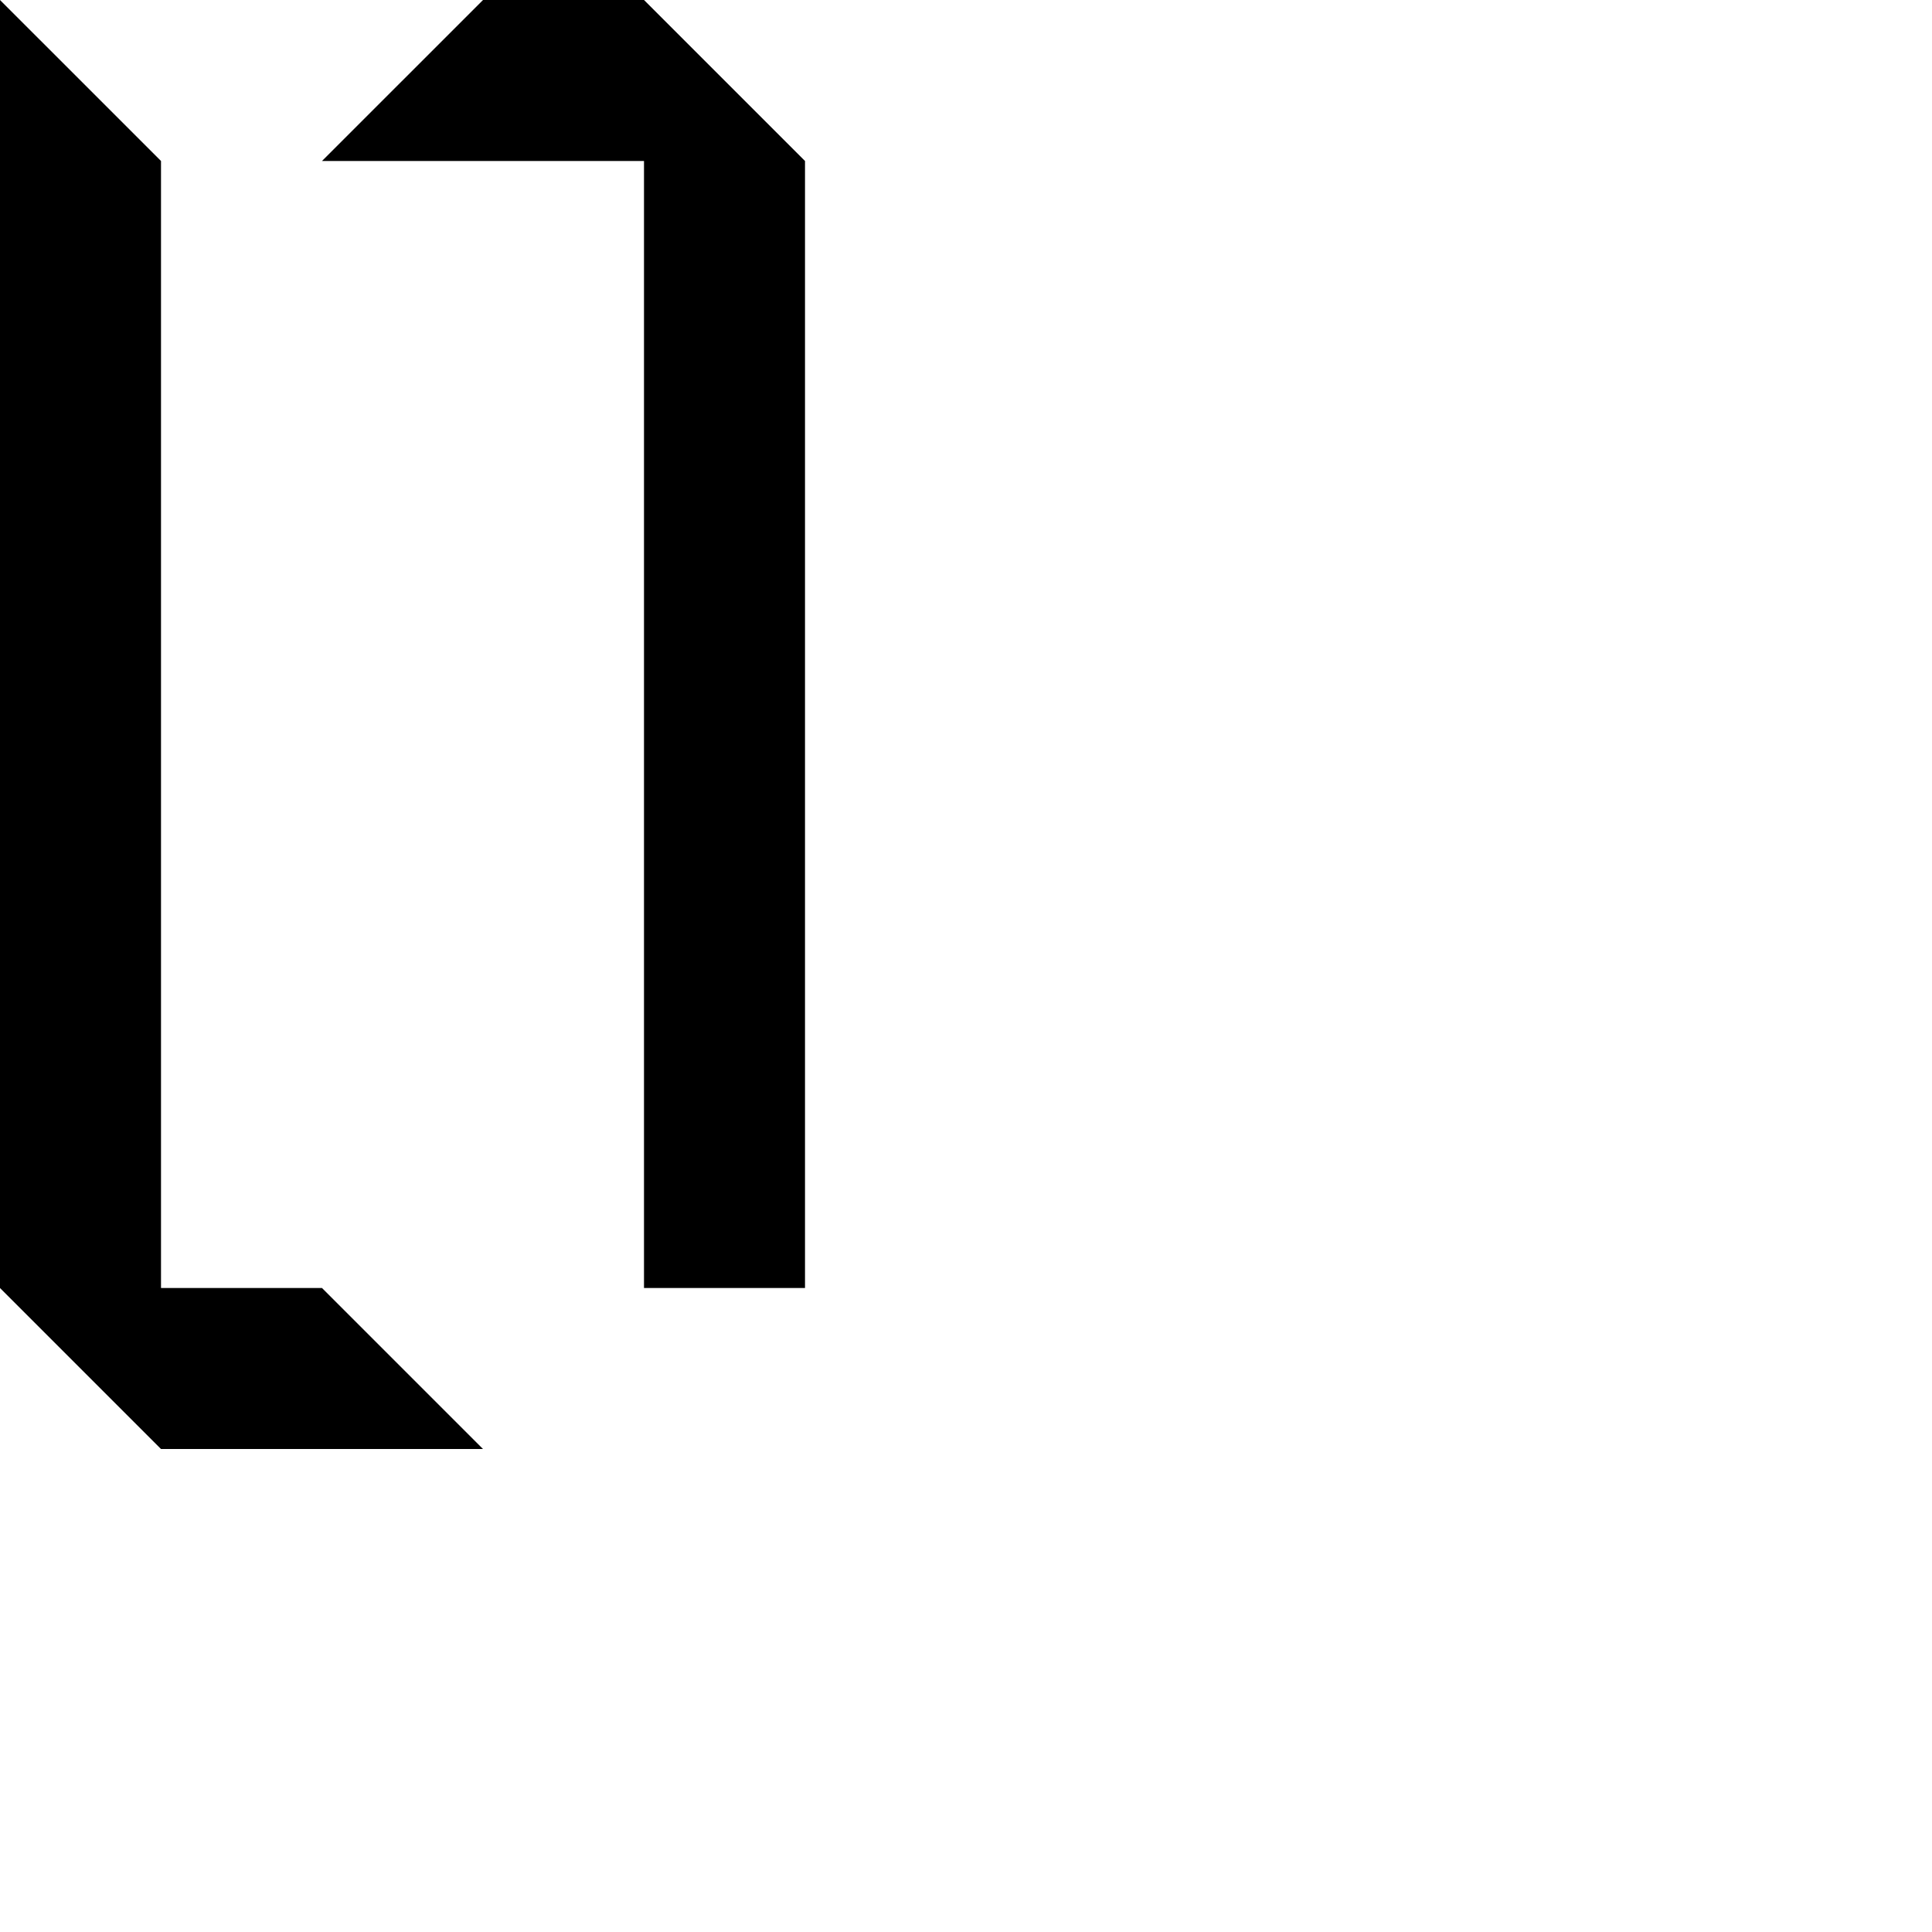
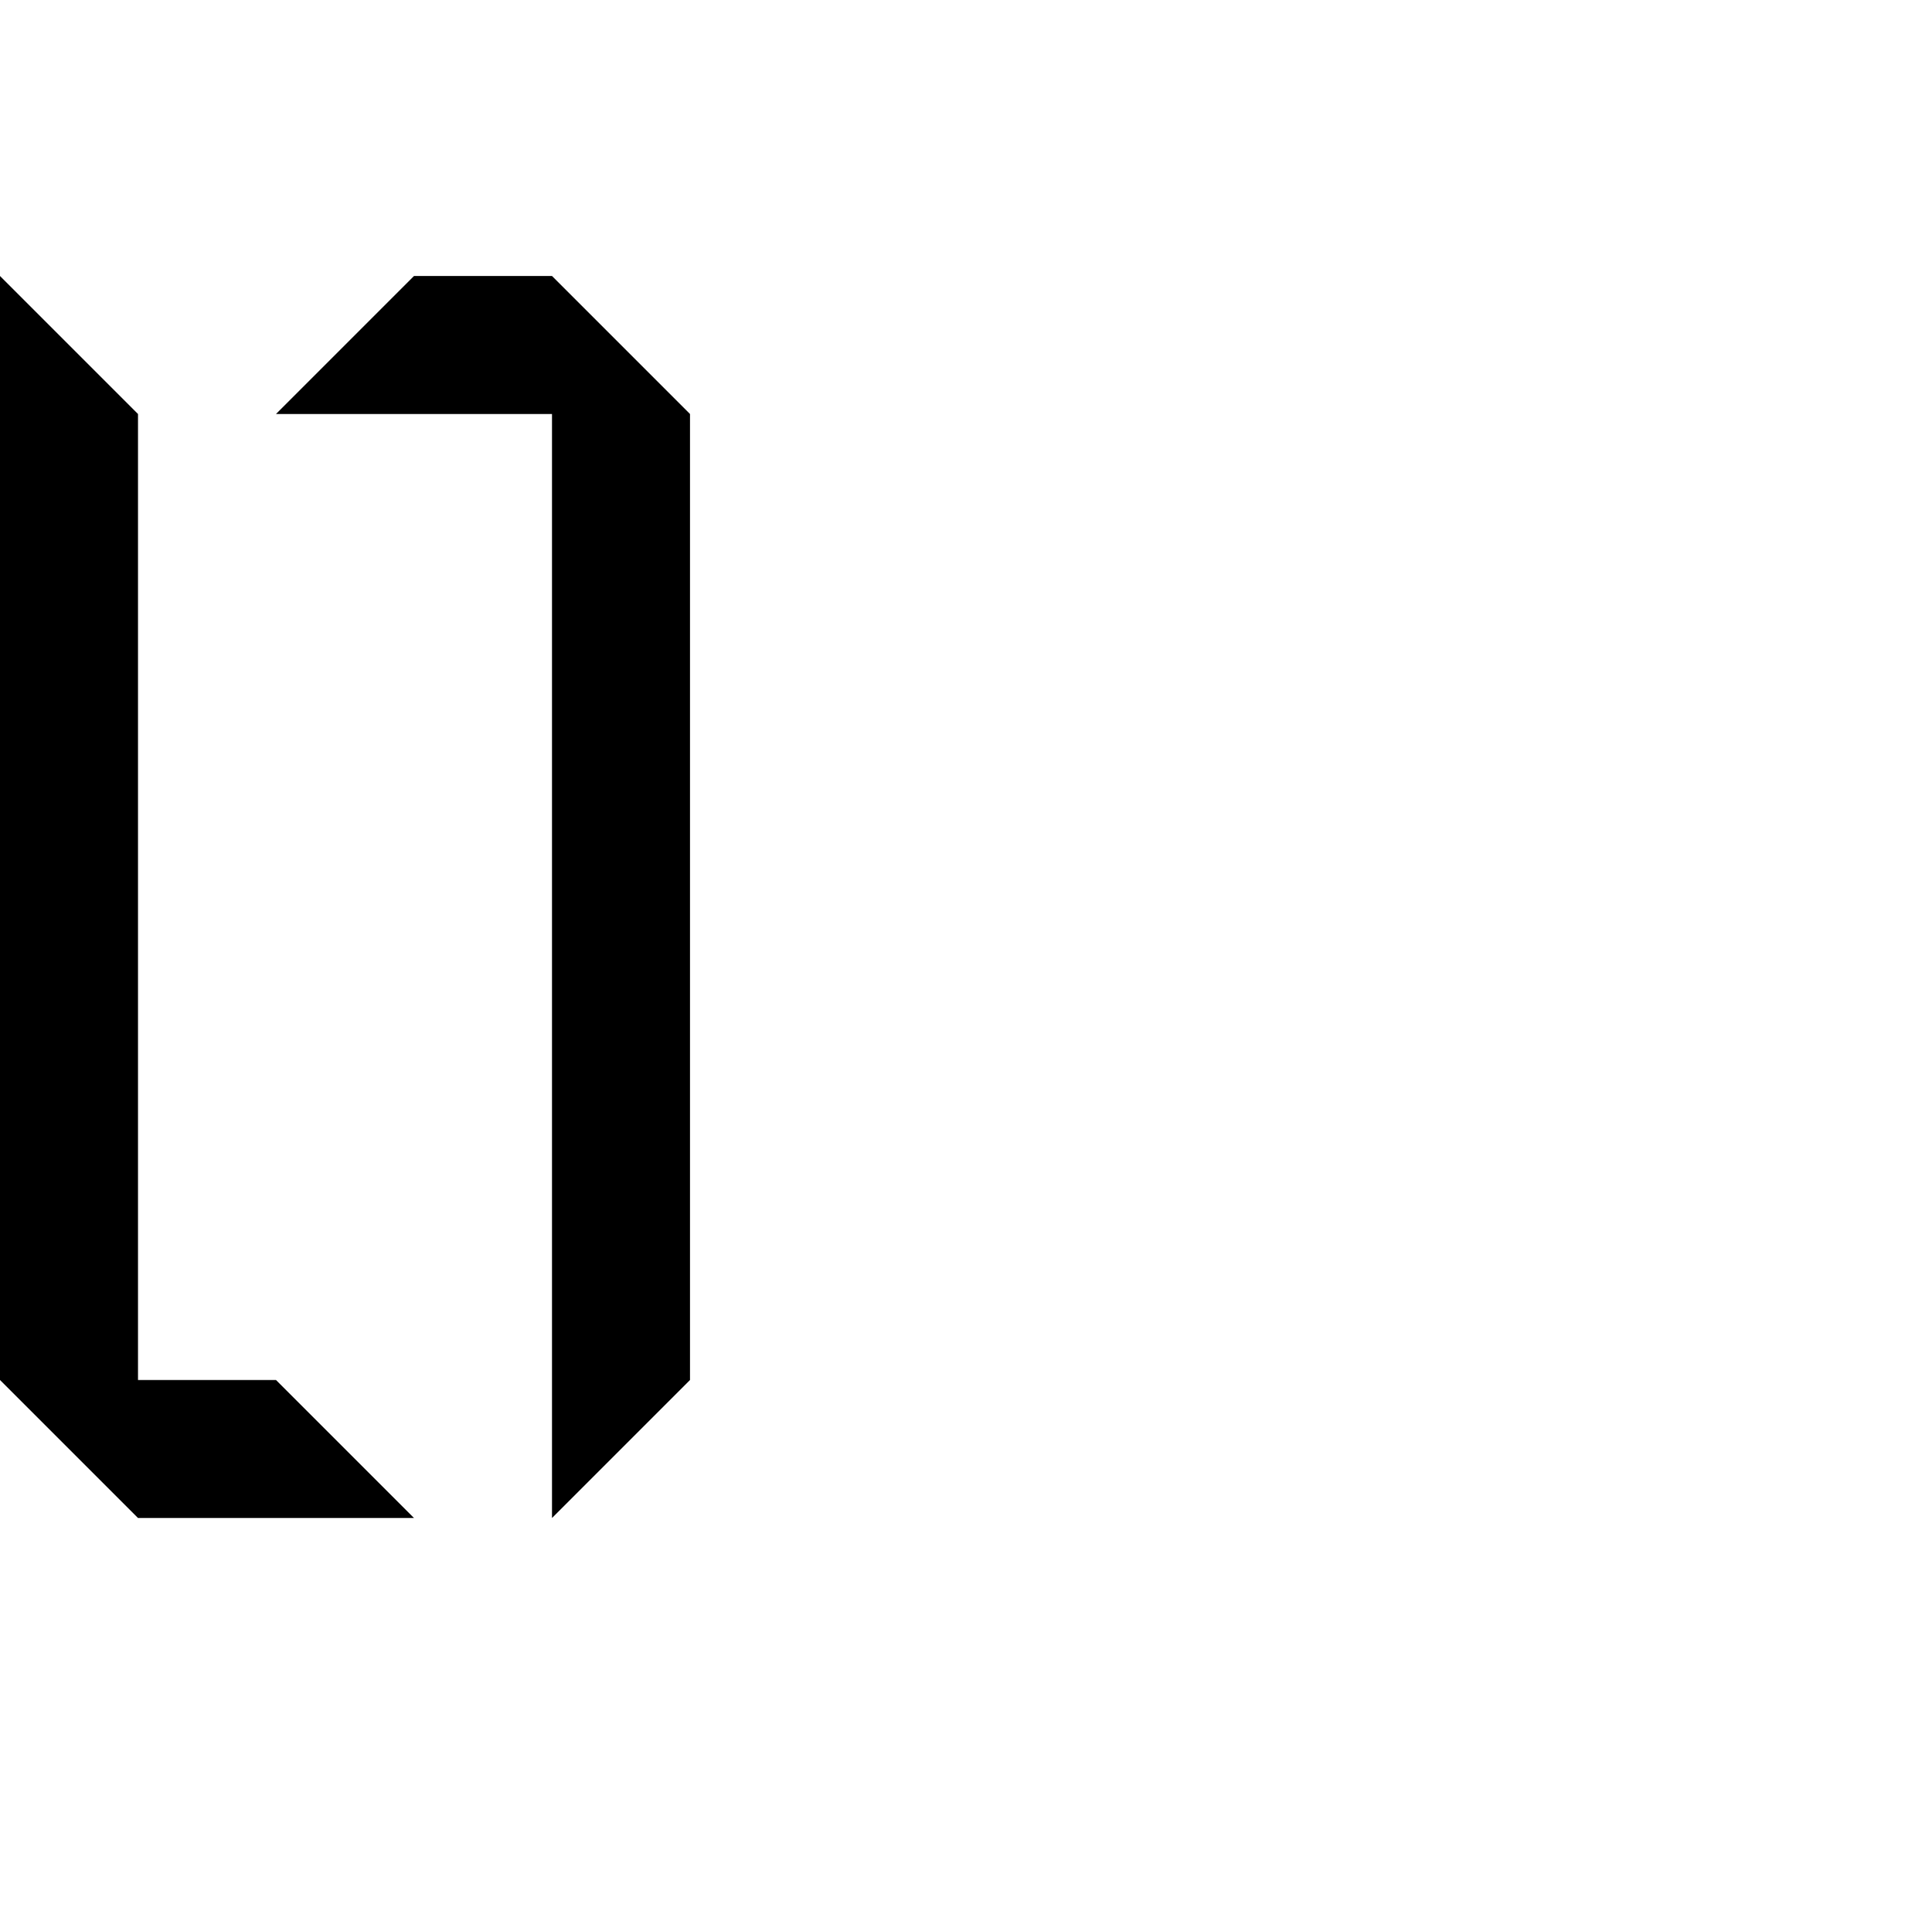
- <svg xmlns="http://www.w3.org/2000/svg" width="1e3" height="1e3" version="1.1" viewBox="0 0 264.583 264.583" id="svg864">
-   <defs id="defs866" />
-   <g transform="translate(0,-32.41665)" id="g862">
-     <path style="fill:#000000;fill-opacity:1;stroke:none;stroke-width:0.265px;stroke-linecap:butt;stroke-linejoin:miter;stroke-opacity:1" d="M 0,32.417 V 208.806 l 22.049,22.049 H 66.146 L 44.097,208.806 H 22.049 V 54.465 Z" id="path1961" />
-     <path style="fill:#000000;fill-opacity:1;stroke:none;stroke-width:0.265px;stroke-linecap:butt;stroke-linejoin:miter;stroke-opacity:1" d="M 44.097,54.465 66.146,32.417 h 22.049 l 22.049,22.049 V 208.806 H 88.194 V 188.114 54.465 Z" id="path1963" />
+ <svg xmlns="http://www.w3.org/2000/svg" width="1e3" height="1e3" version="1.1" viewBox="0 0 264.583 264.583" id="svg5208">
+   <defs id="defs5210" />
+   <g transform="translate(0,-32.41665)" id="g5206">
+     <path style="fill:#000000;stroke:none;stroke-width:0.265px;stroke-linecap:butt;stroke-linejoin:miter;stroke-opacity:1;fill-opacity:1" d="M 0,70.214 18.899,89.113 V 221.405 h 18.899 l 18.899,18.899 H 18.899 L 0,221.405 Z" id="path2359" />
+     <path style="fill:#000000;stroke:none;stroke-width:0.265px;stroke-linecap:butt;stroke-linejoin:miter;stroke-opacity:1;fill-opacity:1" d="M 75.595,240.304 94.494,221.405 V 89.113 L 75.595,70.214 H 56.696 L 37.798,89.113 H 75.595 V 240.304" id="path2361" />
  </g>
</svg>
